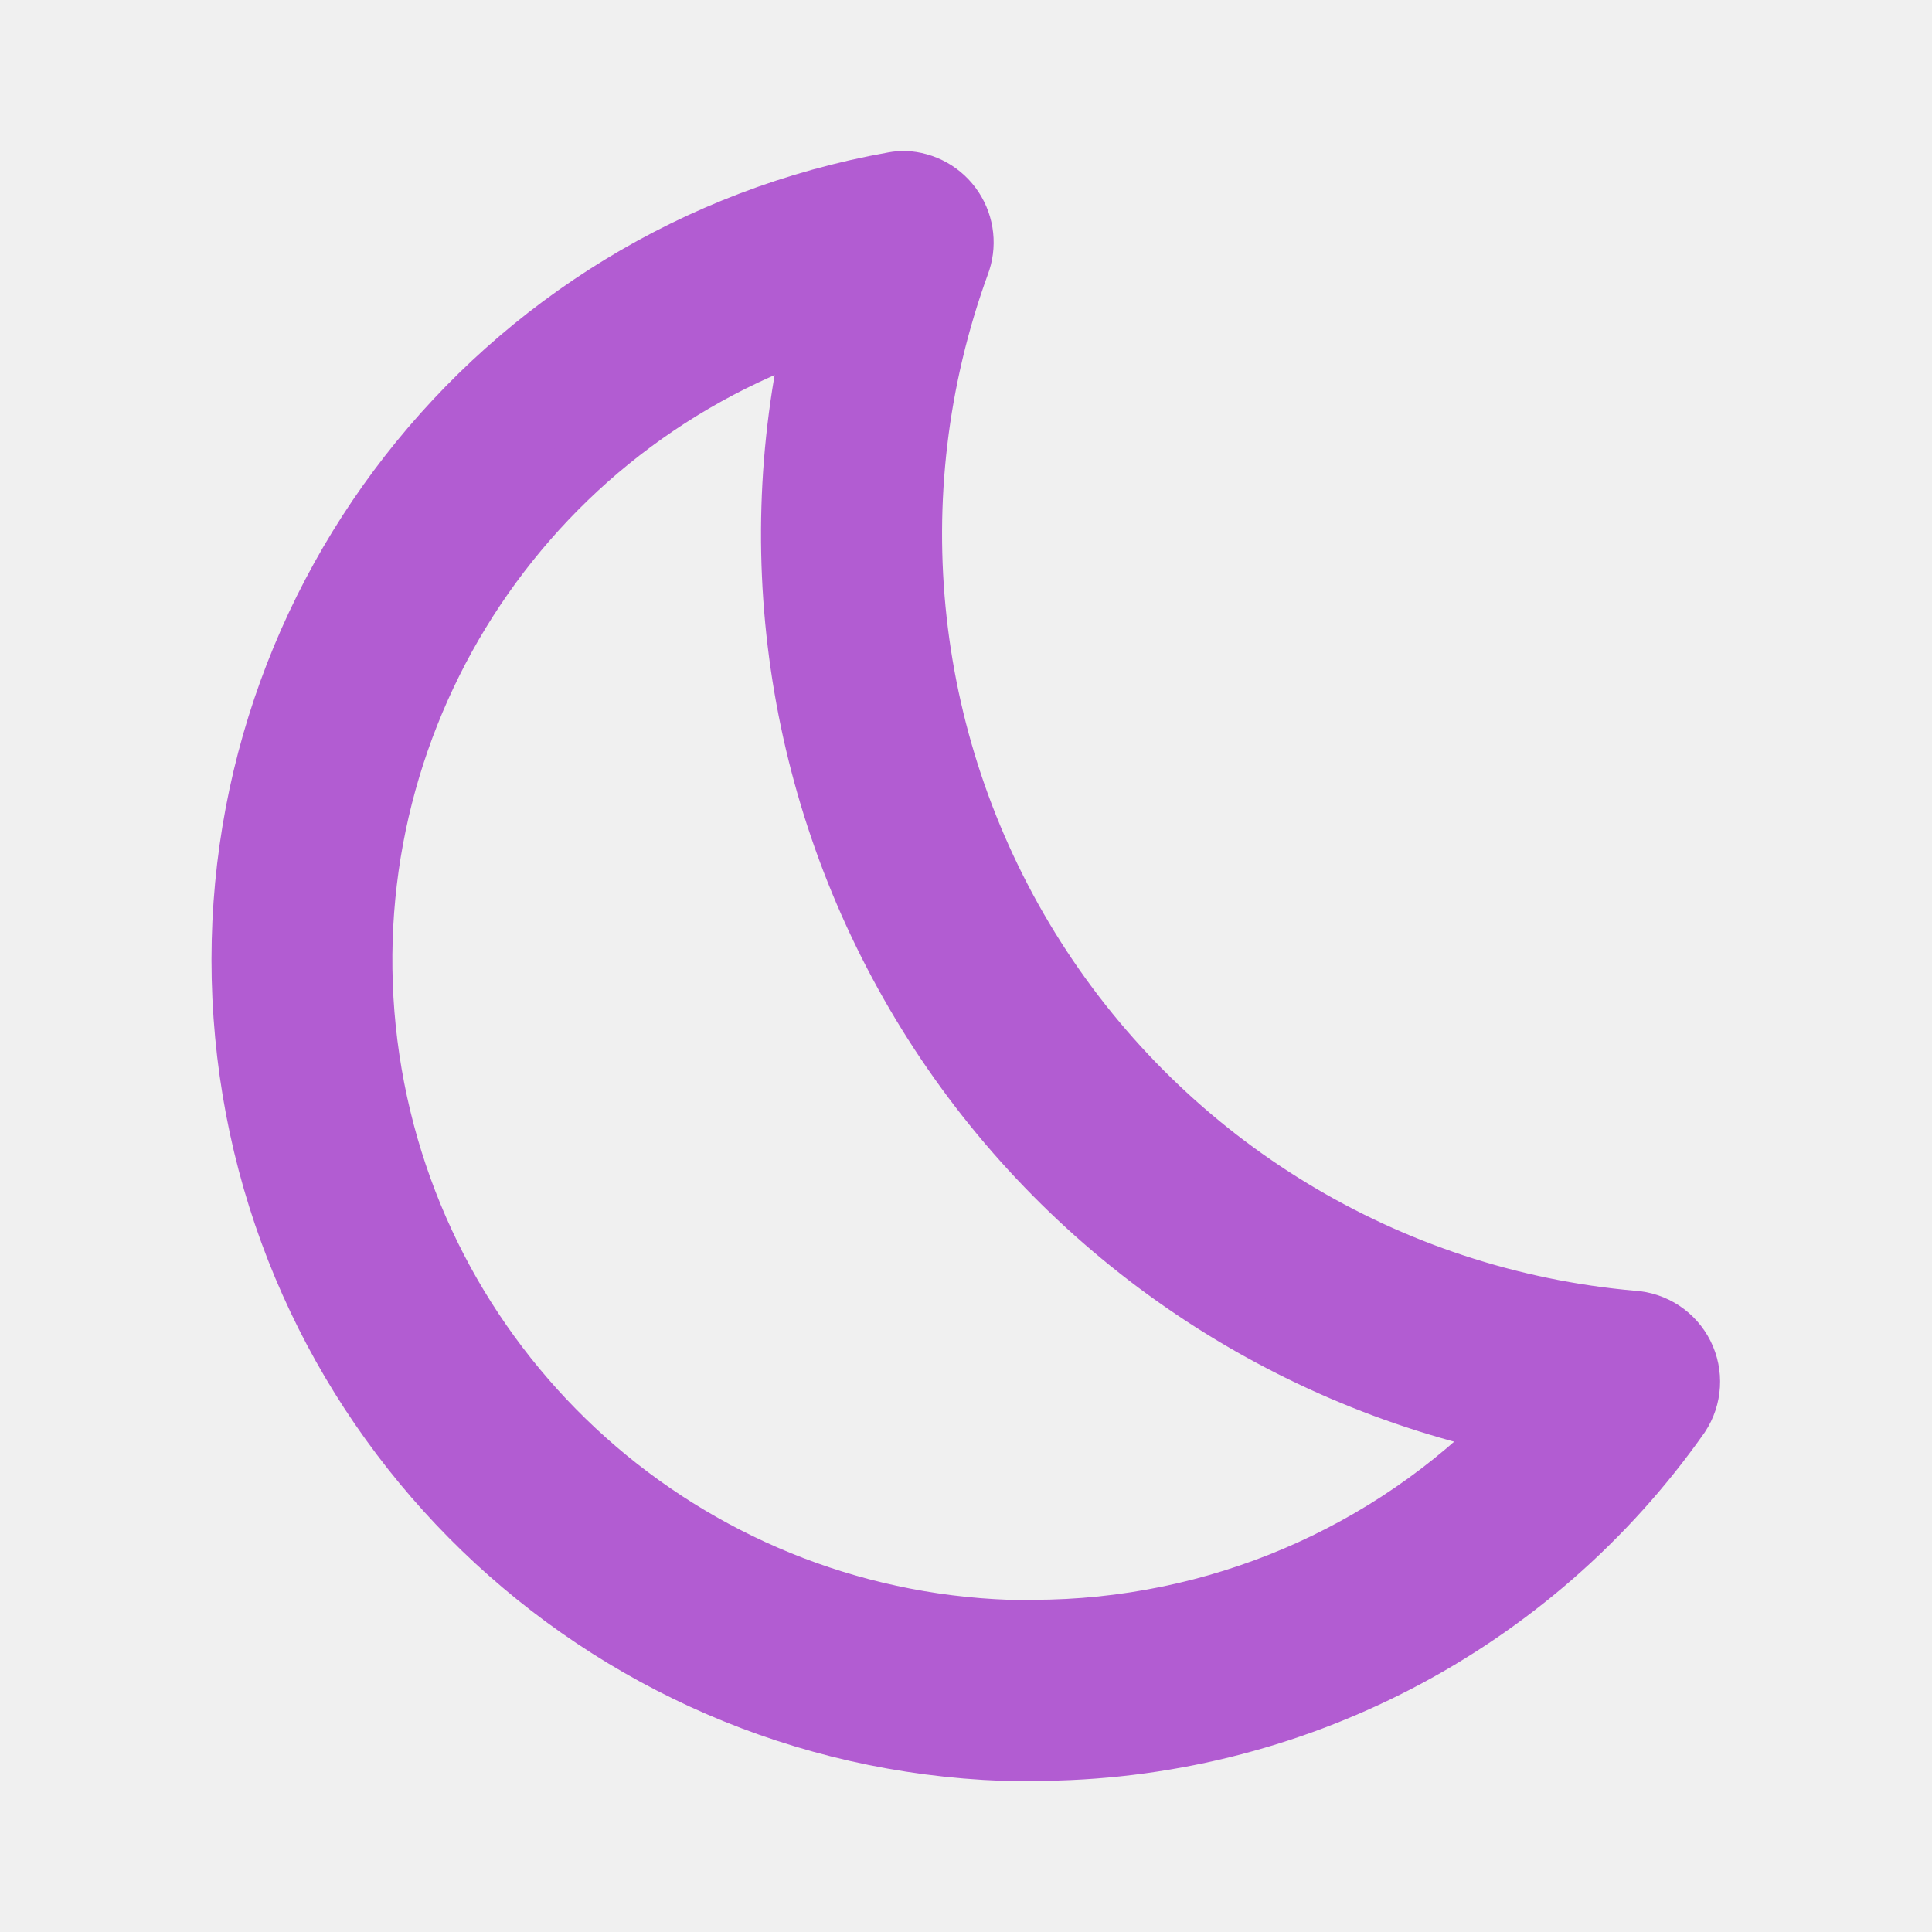
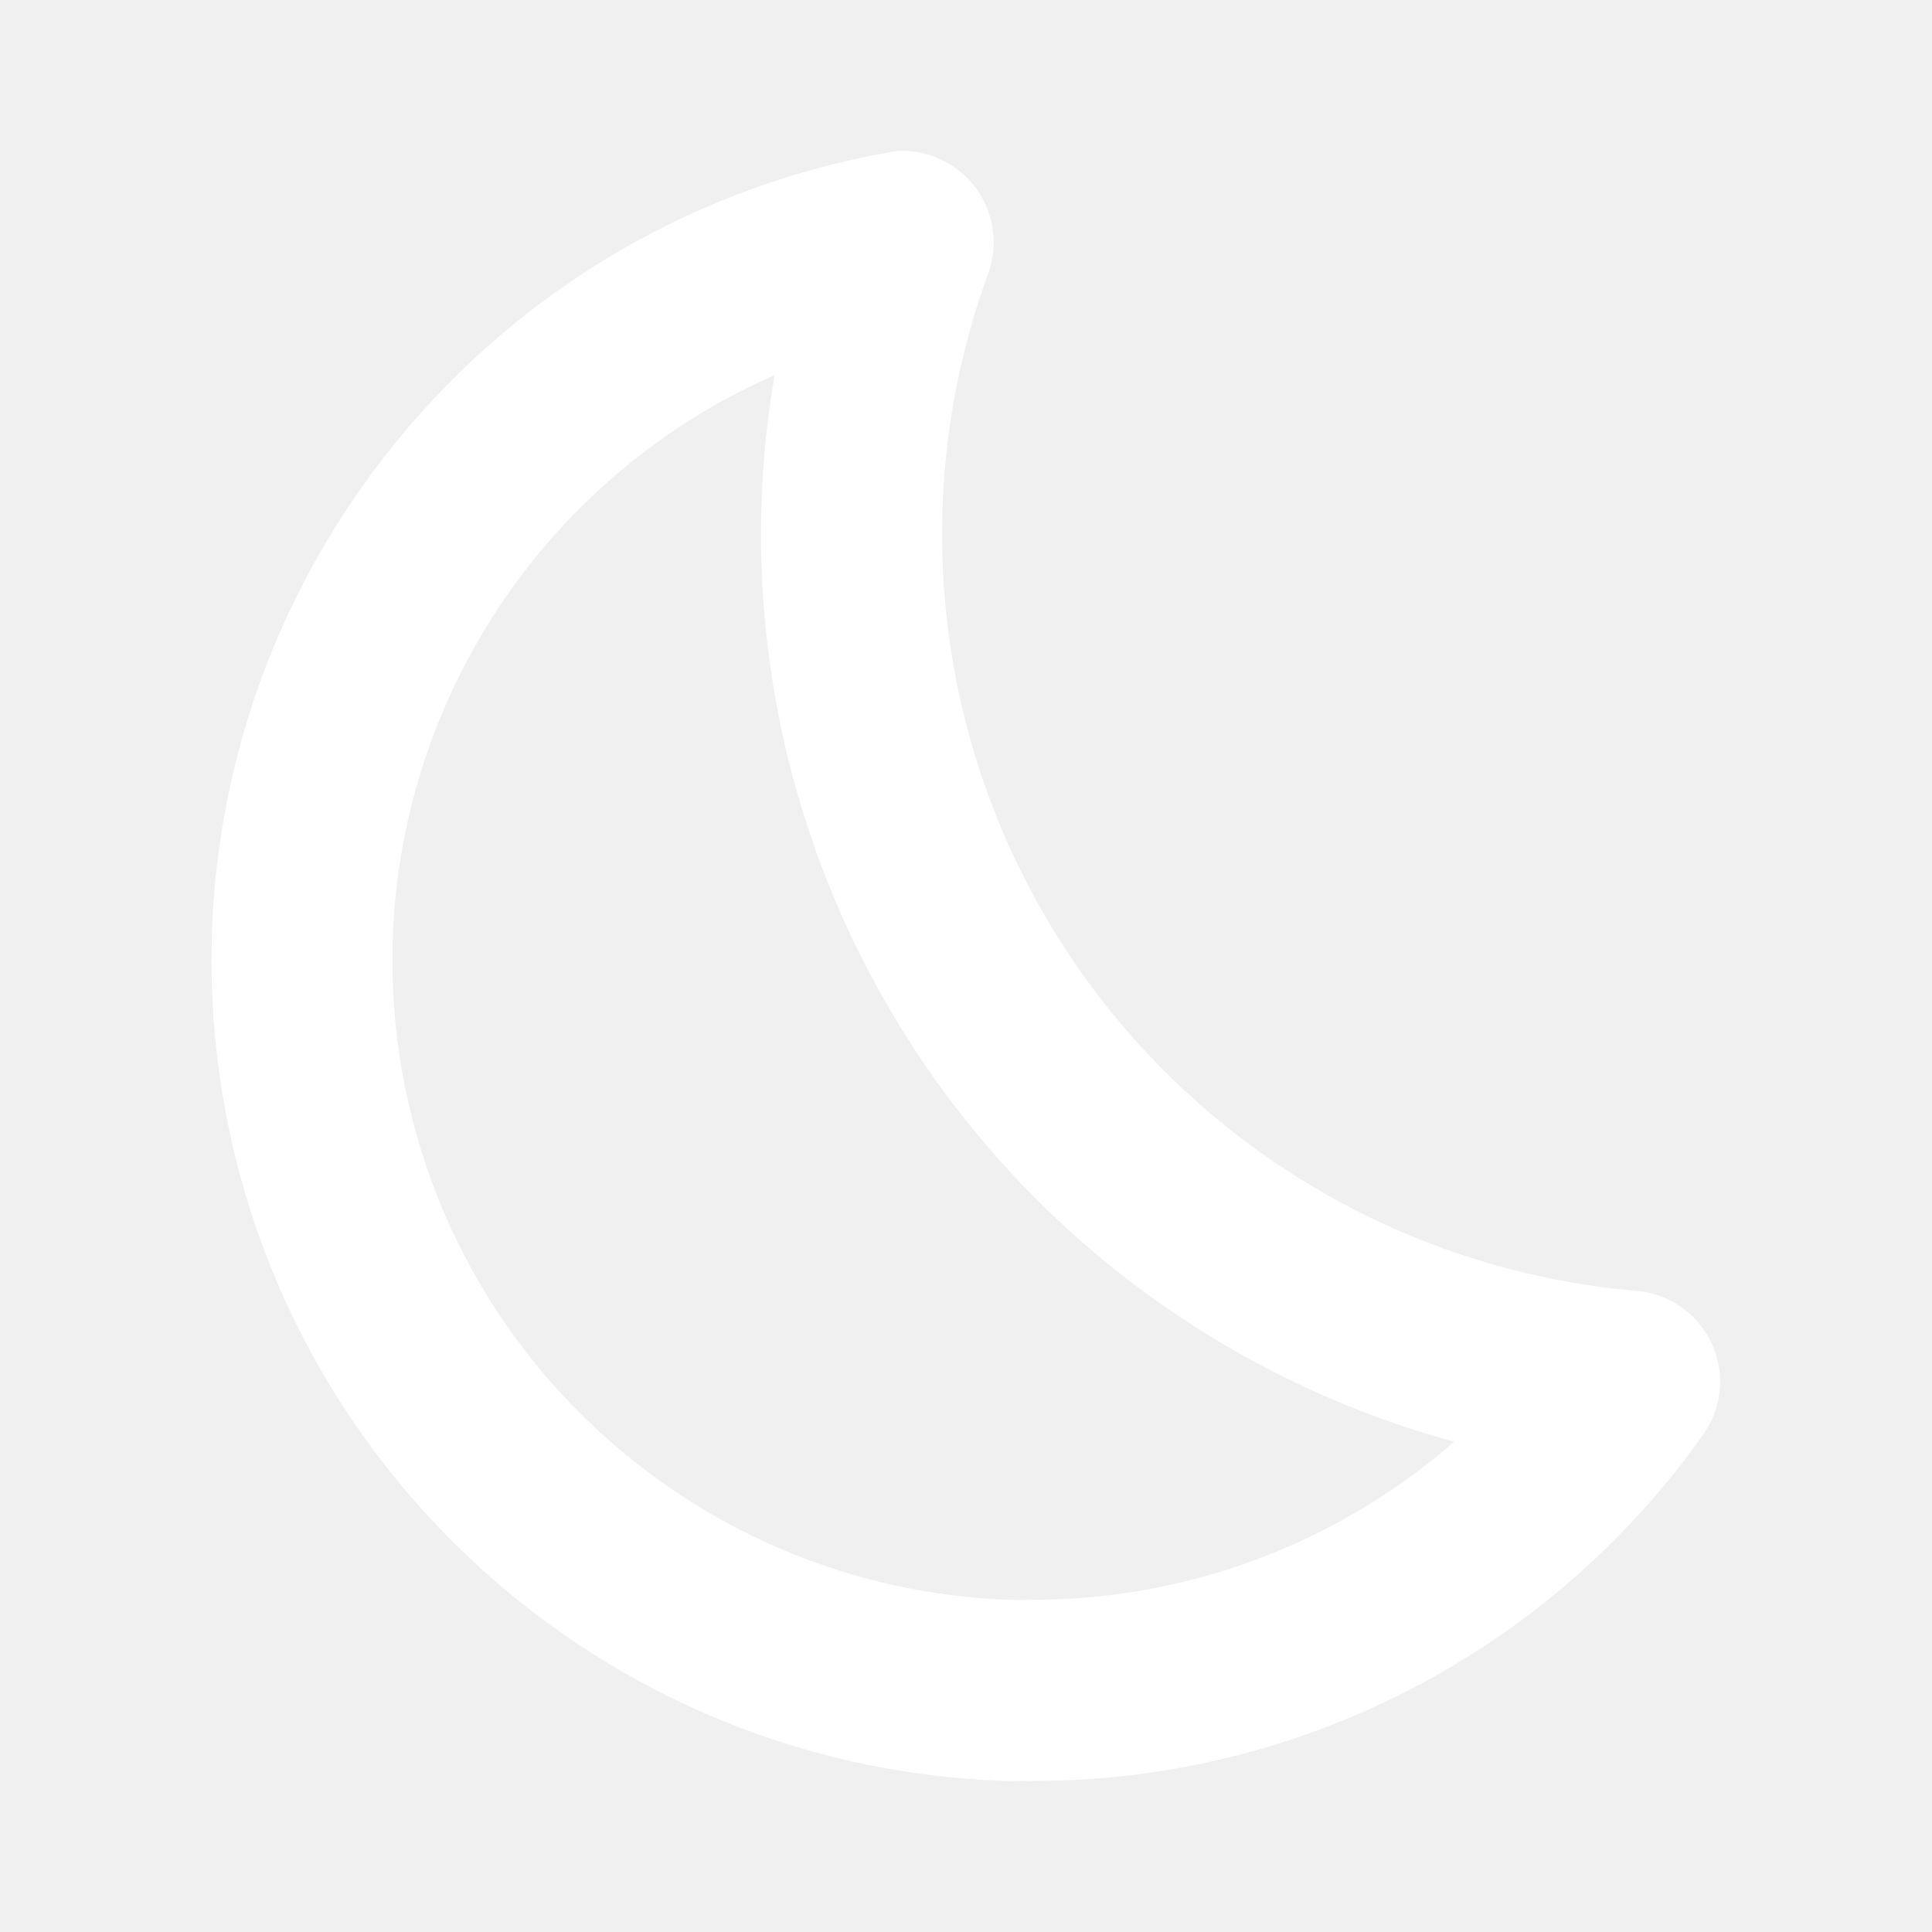
<svg xmlns="http://www.w3.org/2000/svg" width="512" height="512" viewBox="0 0 32 32">
-   <path fill="#B25CD2" stroke="#B25CD2" stroke-width="1" d="M13.502 5.414a15.075 15.075 0 0 0 11.594 18.194a11.113 11.113 0 0 1-7.975 3.39c-.138 0-.278.005-.418 0a11.094 11.094 0 0 1-3.2-21.584M14.98 3a1.002 1.002 0 0 0-.175.016a13.096 13.096 0 0 0 1.825 25.981c.164.006.328 0 .49 0a13.072 13.072 0 0 0 10.703-5.555a1.01 1.01 0 0 0-.783-1.565A13.08 13.08 0 0 1 15.89 4.38A1.015 1.015 0 0 0 14.98 3Z" />
+   <path fill="#FFFFFF" stroke="#FFFFFF" stroke-width="1" d="M13.502 5.414a15.075 15.075 0 0 0 11.594 18.194a11.113 11.113 0 0 1-7.975 3.39c-.138 0-.278.005-.418 0a11.094 11.094 0 0 1-3.2-21.584M14.98 3a1.002 1.002 0 0 0-.175.016a13.096 13.096 0 0 0 1.825 25.981c.164.006.328 0 .49 0a13.072 13.072 0 0 0 10.703-5.555a1.01 1.01 0 0 0-.783-1.565A13.08 13.08 0 0 1 15.89 4.38A1.015 1.015 0 0 0 14.98 3Z" />
</svg>
